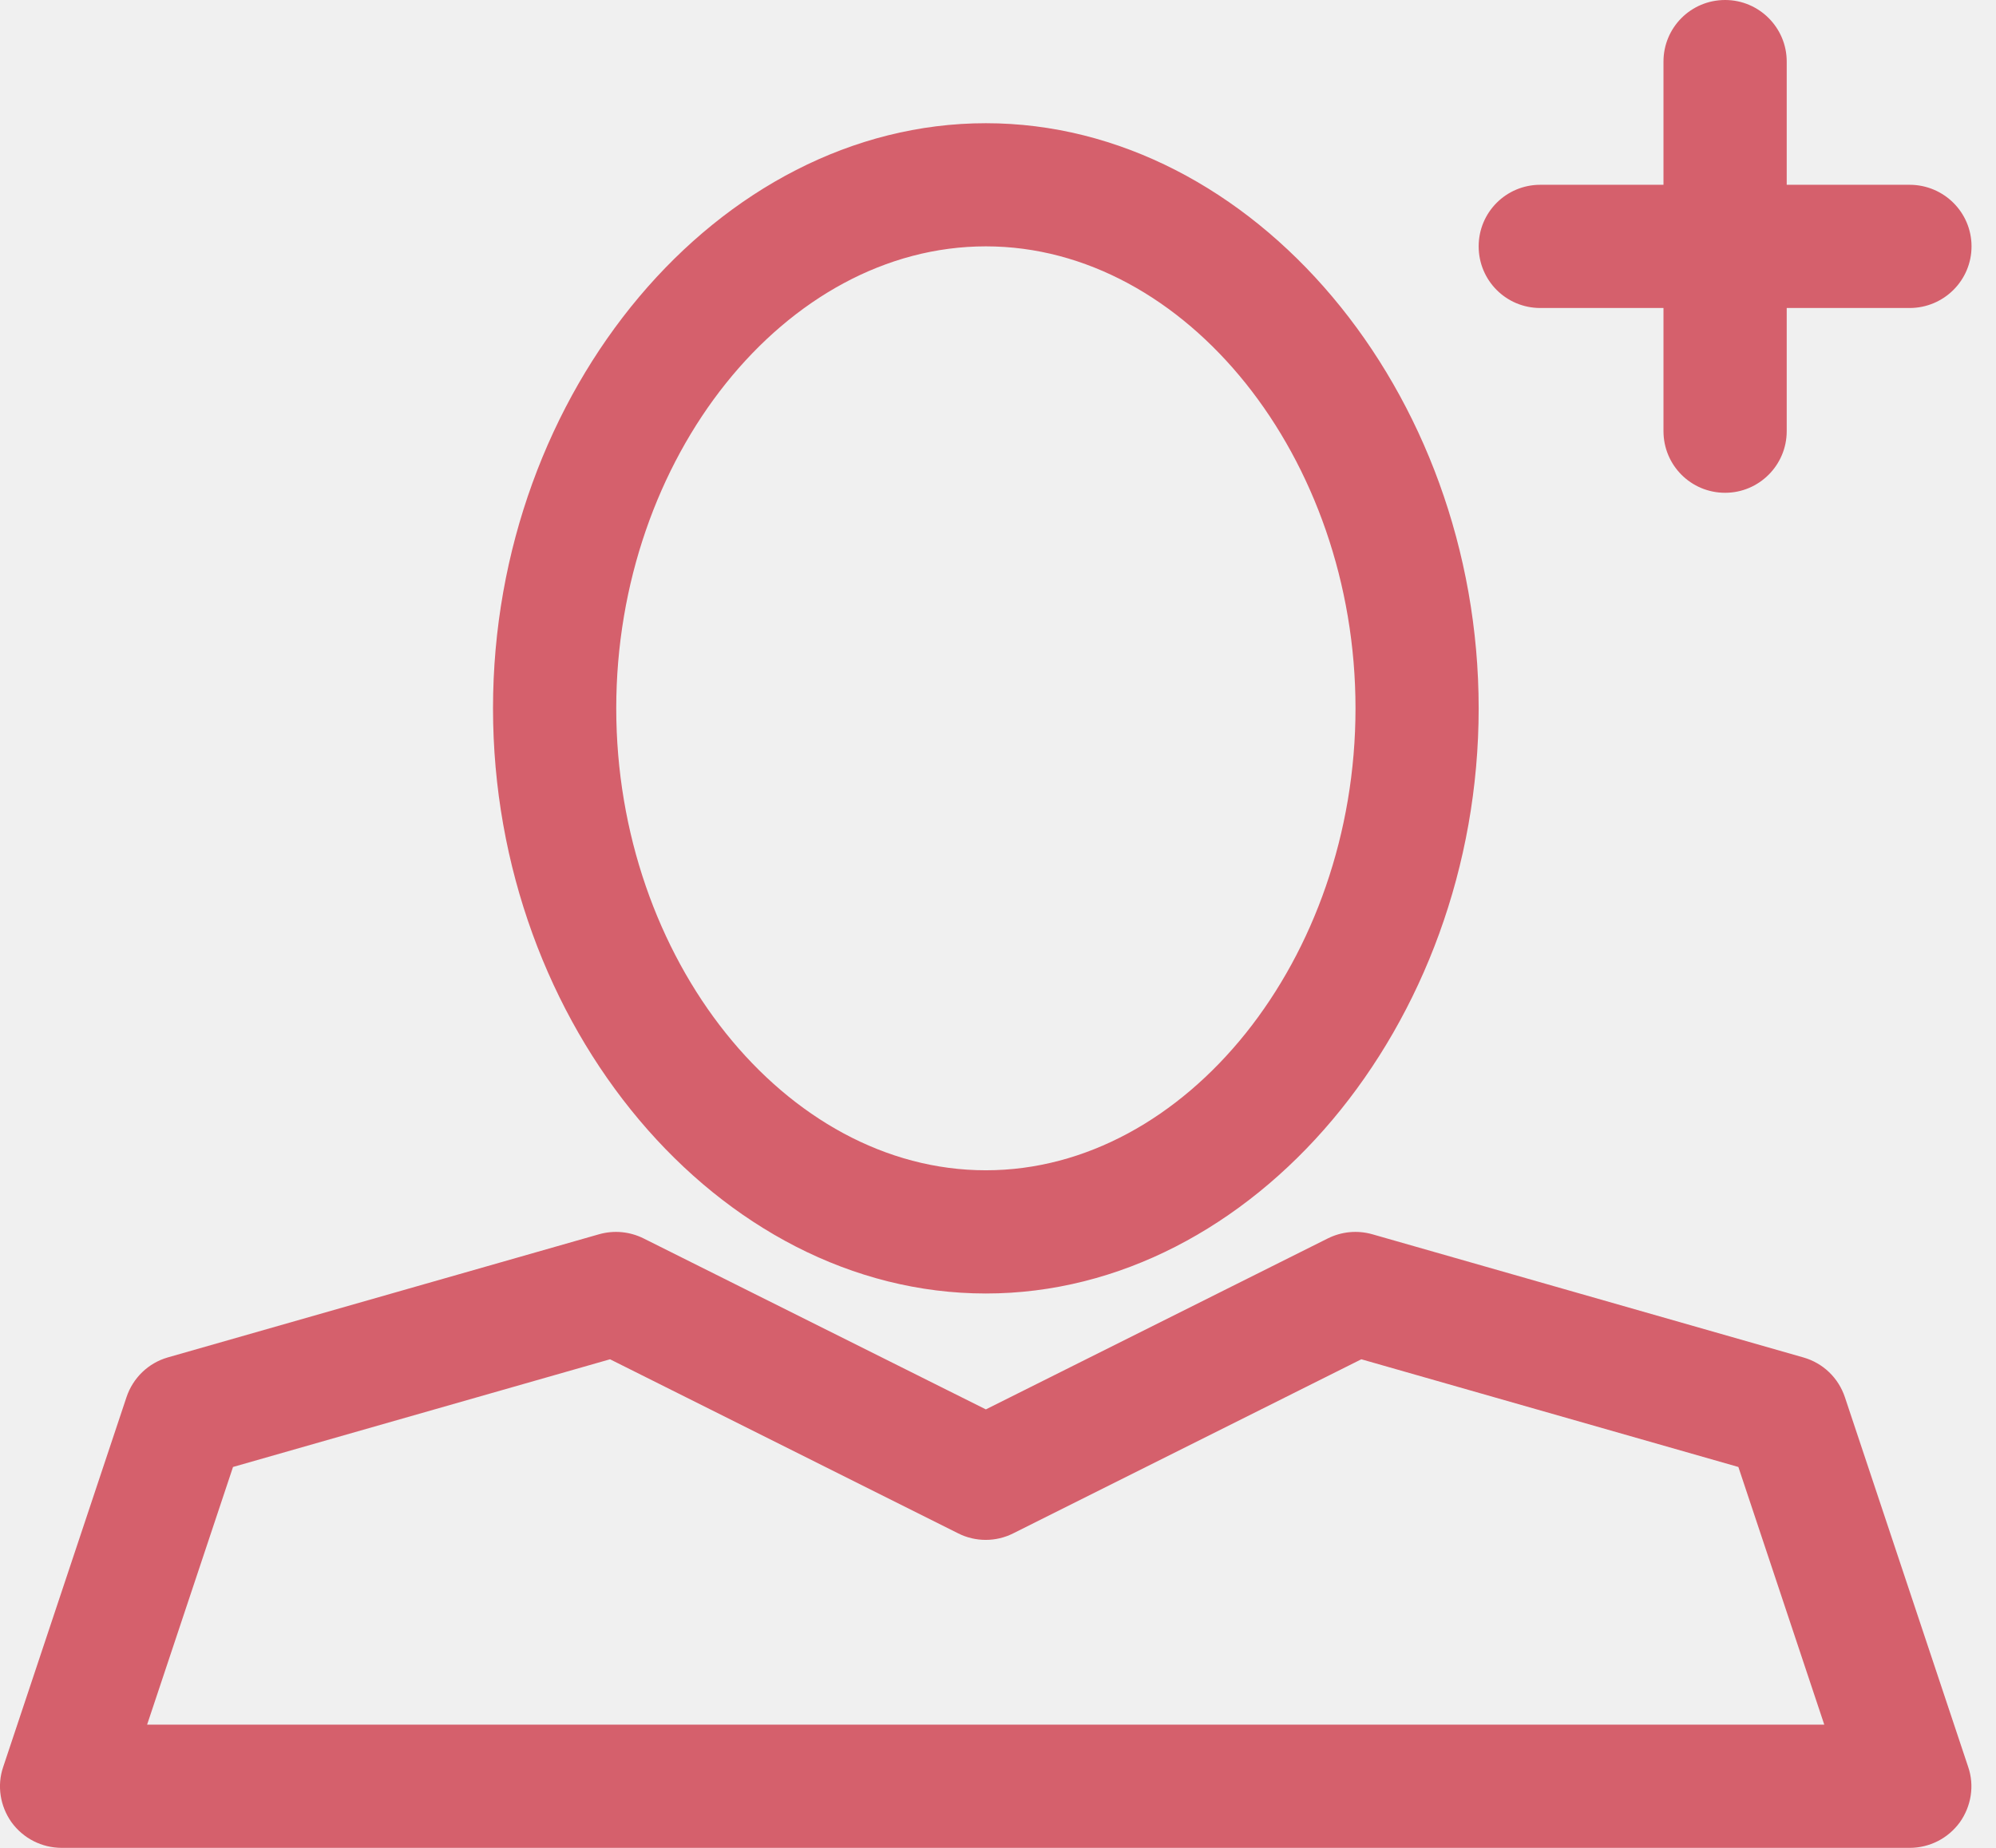
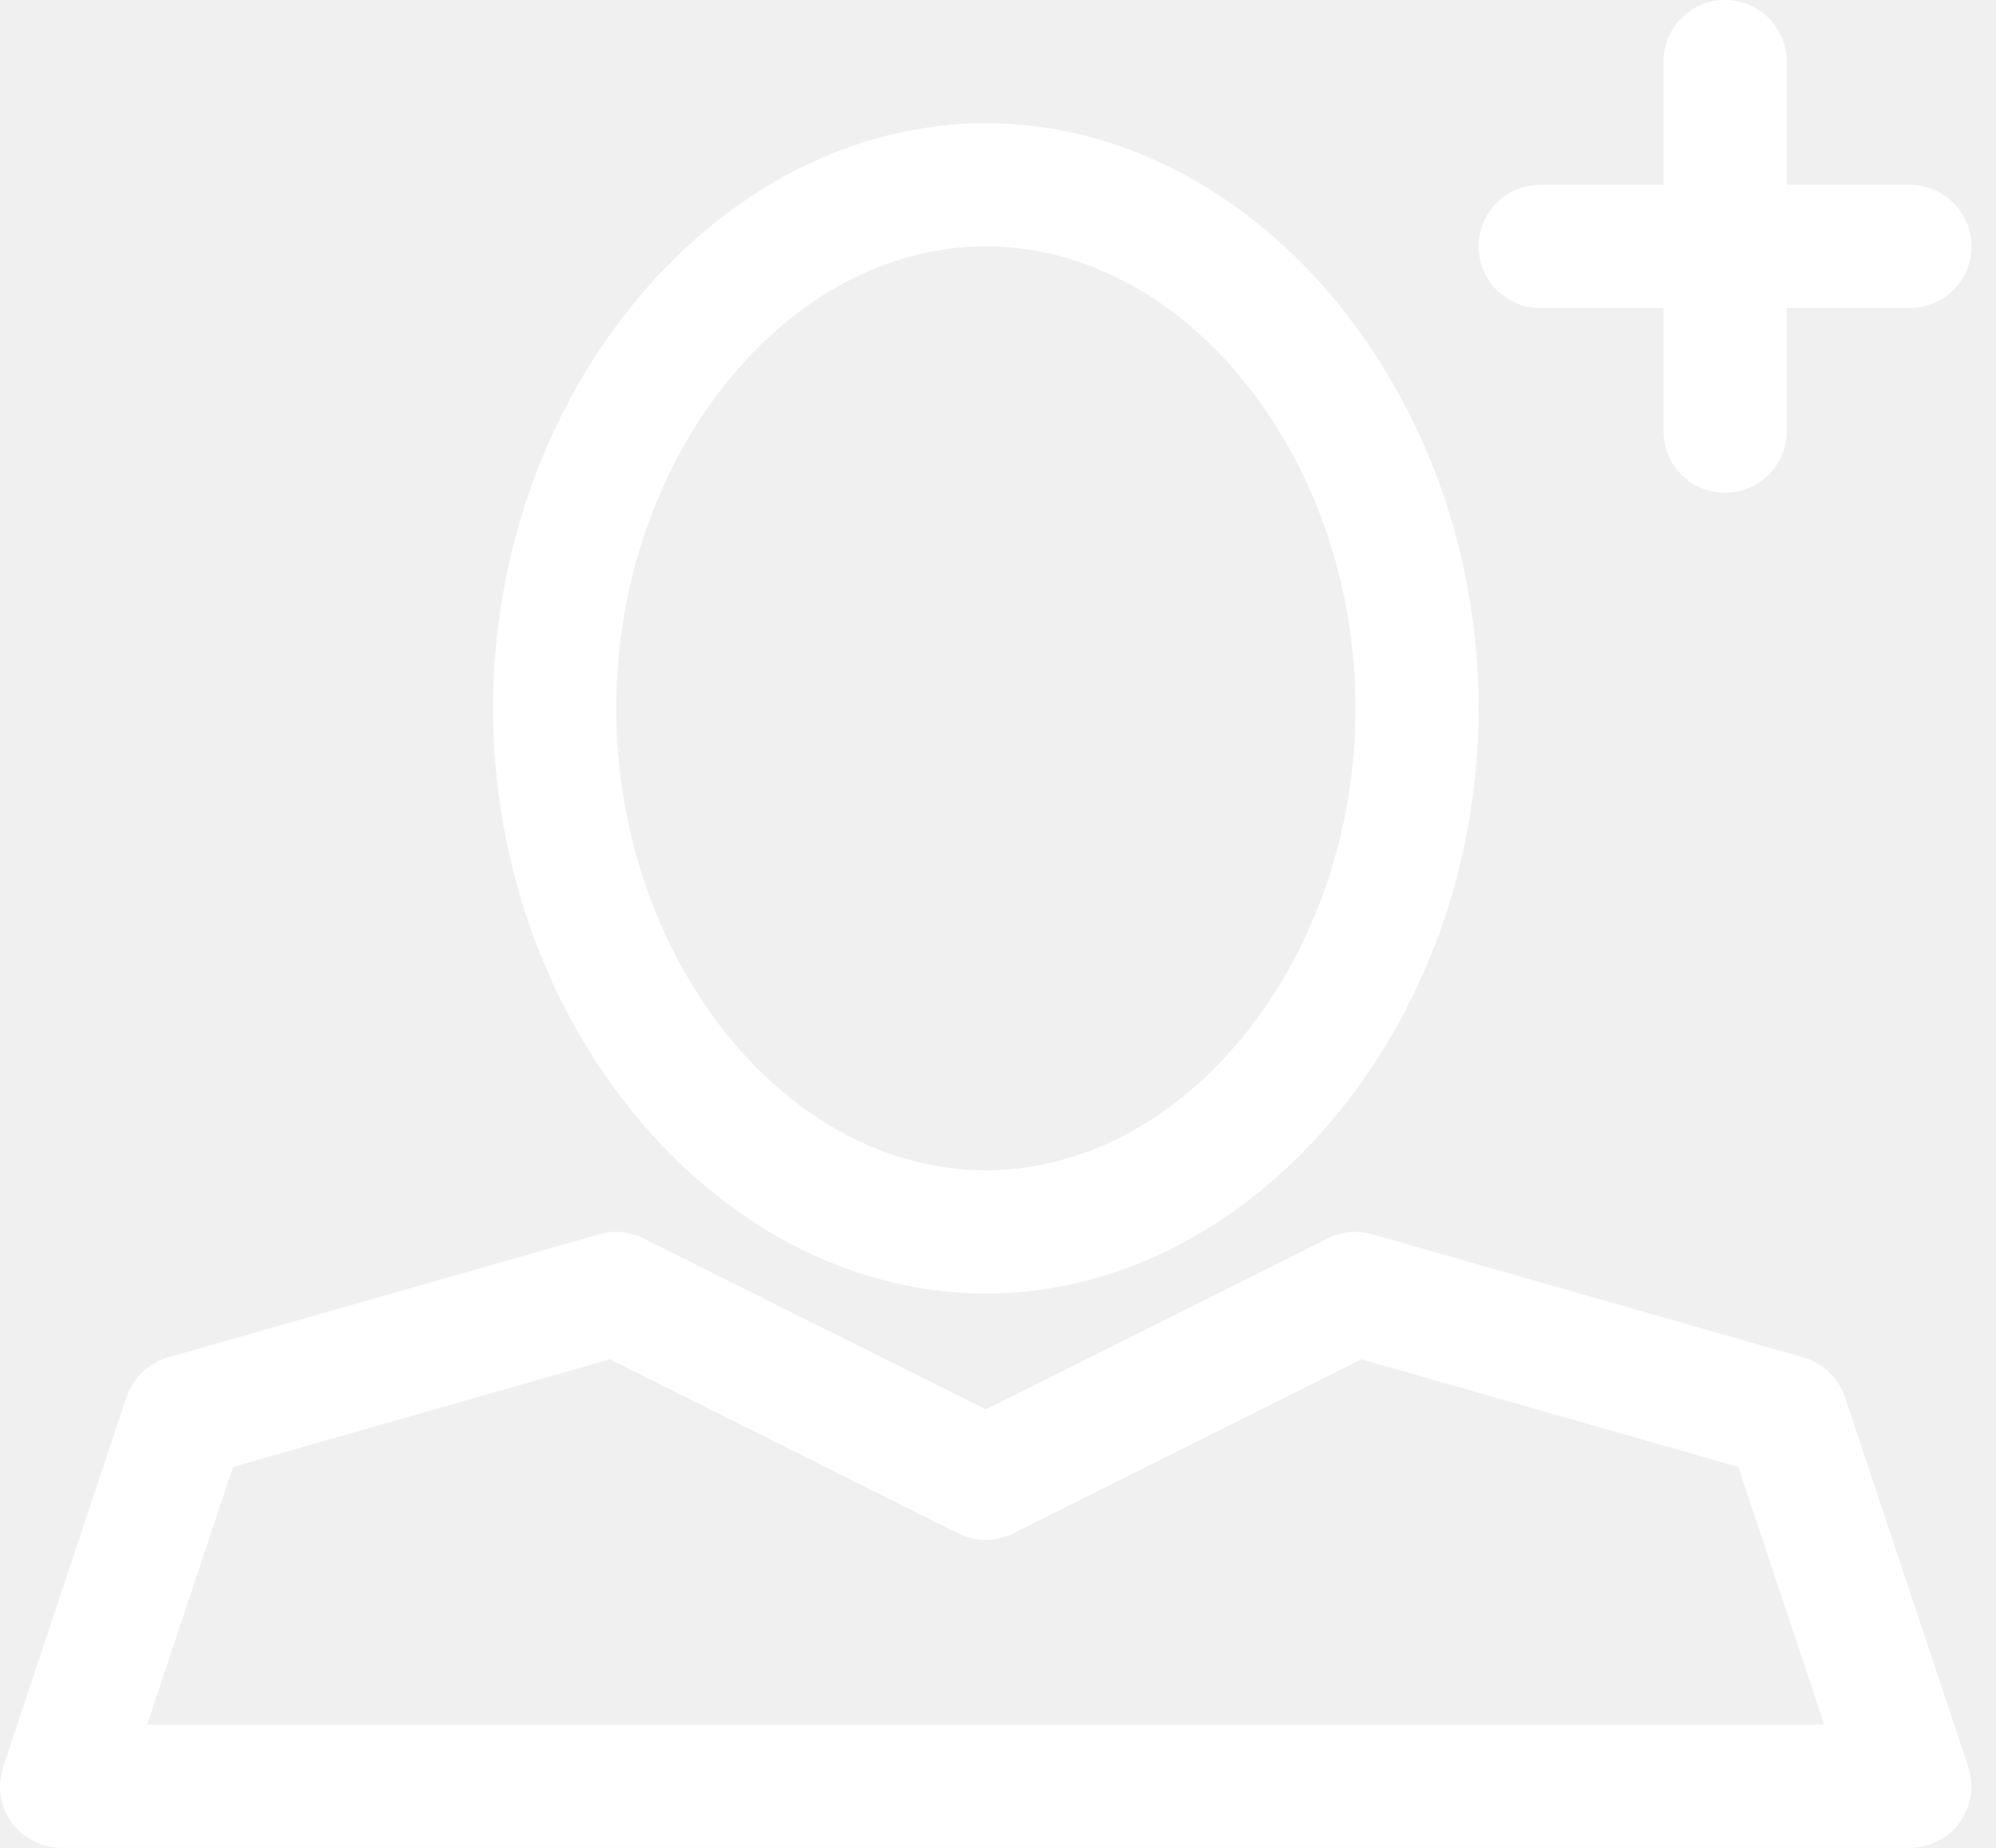
<svg xmlns="http://www.w3.org/2000/svg" width="27px" height="25px" viewBox="0 0 27 25" version="1.1">
  <defs />
  <g id="Page-1" stroke="none" stroke-width="1" fill="none" fill-rule="evenodd">
-     <g id="Icons" transform="translate(-75, -4)" fill="#D5606C">
+     <g id="Icons" transform="translate(-75, -4)" fill="#ffffff">
      <path d="M76.711,22.903 L75.044,27.903 C74.956,28.157 75.002,28.437 75.156,28.654 C75.315,28.872 75.565,29 75.836,29 L100.831,29 C101.102,29 101.352,28.872 101.511,28.654 C101.665,28.437 101.711,28.157 101.623,27.903 L99.956,22.903 C99.869,22.642 99.661,22.441 99.394,22.365 L93.565,20.699 C93.361,20.641 93.148,20.662 92.961,20.755 L88.336,23.068 L83.706,20.755 C83.519,20.662 83.306,20.641 83.102,20.699 L77.269,22.365 C77.006,22.441 76.798,22.642 76.711,22.903 L76.711,22.903 Z M83.252,22.39 L87.961,24.745 C88.194,24.863 88.473,24.863 88.706,24.745 L93.415,22.39 L98.515,23.847 L99.677,27.333 L76.99,27.333 L78.152,23.847 L83.252,22.39 L83.252,22.39 Z M88.336,21.5 C91.948,21.5 95.002,17.875 95.002,13.583 C95.002,9.292 91.948,5.667 88.336,5.667 C84.719,5.667 81.669,9.292 81.669,13.583 C81.669,17.875 84.719,21.5 88.336,21.5 L88.336,21.5 Z M88.336,7.333 C91.044,7.333 93.336,10.195 93.336,13.583 C93.336,16.971 91.044,19.833 88.336,19.833 C85.623,19.833 83.336,16.971 83.336,13.583 C83.336,10.195 85.623,7.333 88.336,7.333 L88.336,7.333 Z M100.831,6.5 L99.169,6.5 L99.169,4.833 C99.169,4.373 98.794,4 98.336,4 C97.873,4 97.502,4.373 97.502,4.833 L97.502,6.5 L95.836,6.5 C95.373,6.5 95.002,6.873 95.002,7.333 C95.002,7.794 95.373,8.167 95.836,8.167 L97.502,8.167 L97.502,9.833 C97.502,10.294 97.873,10.667 98.336,10.667 C98.794,10.667 99.169,10.294 99.169,9.833 L99.169,8.167 L100.831,8.167 C101.294,8.167 101.669,7.794 101.669,7.333 C101.669,6.873 101.294,6.5 100.831,6.5 L100.831,6.5 Z" id="59" />
    </g>
  </g>
</svg>
